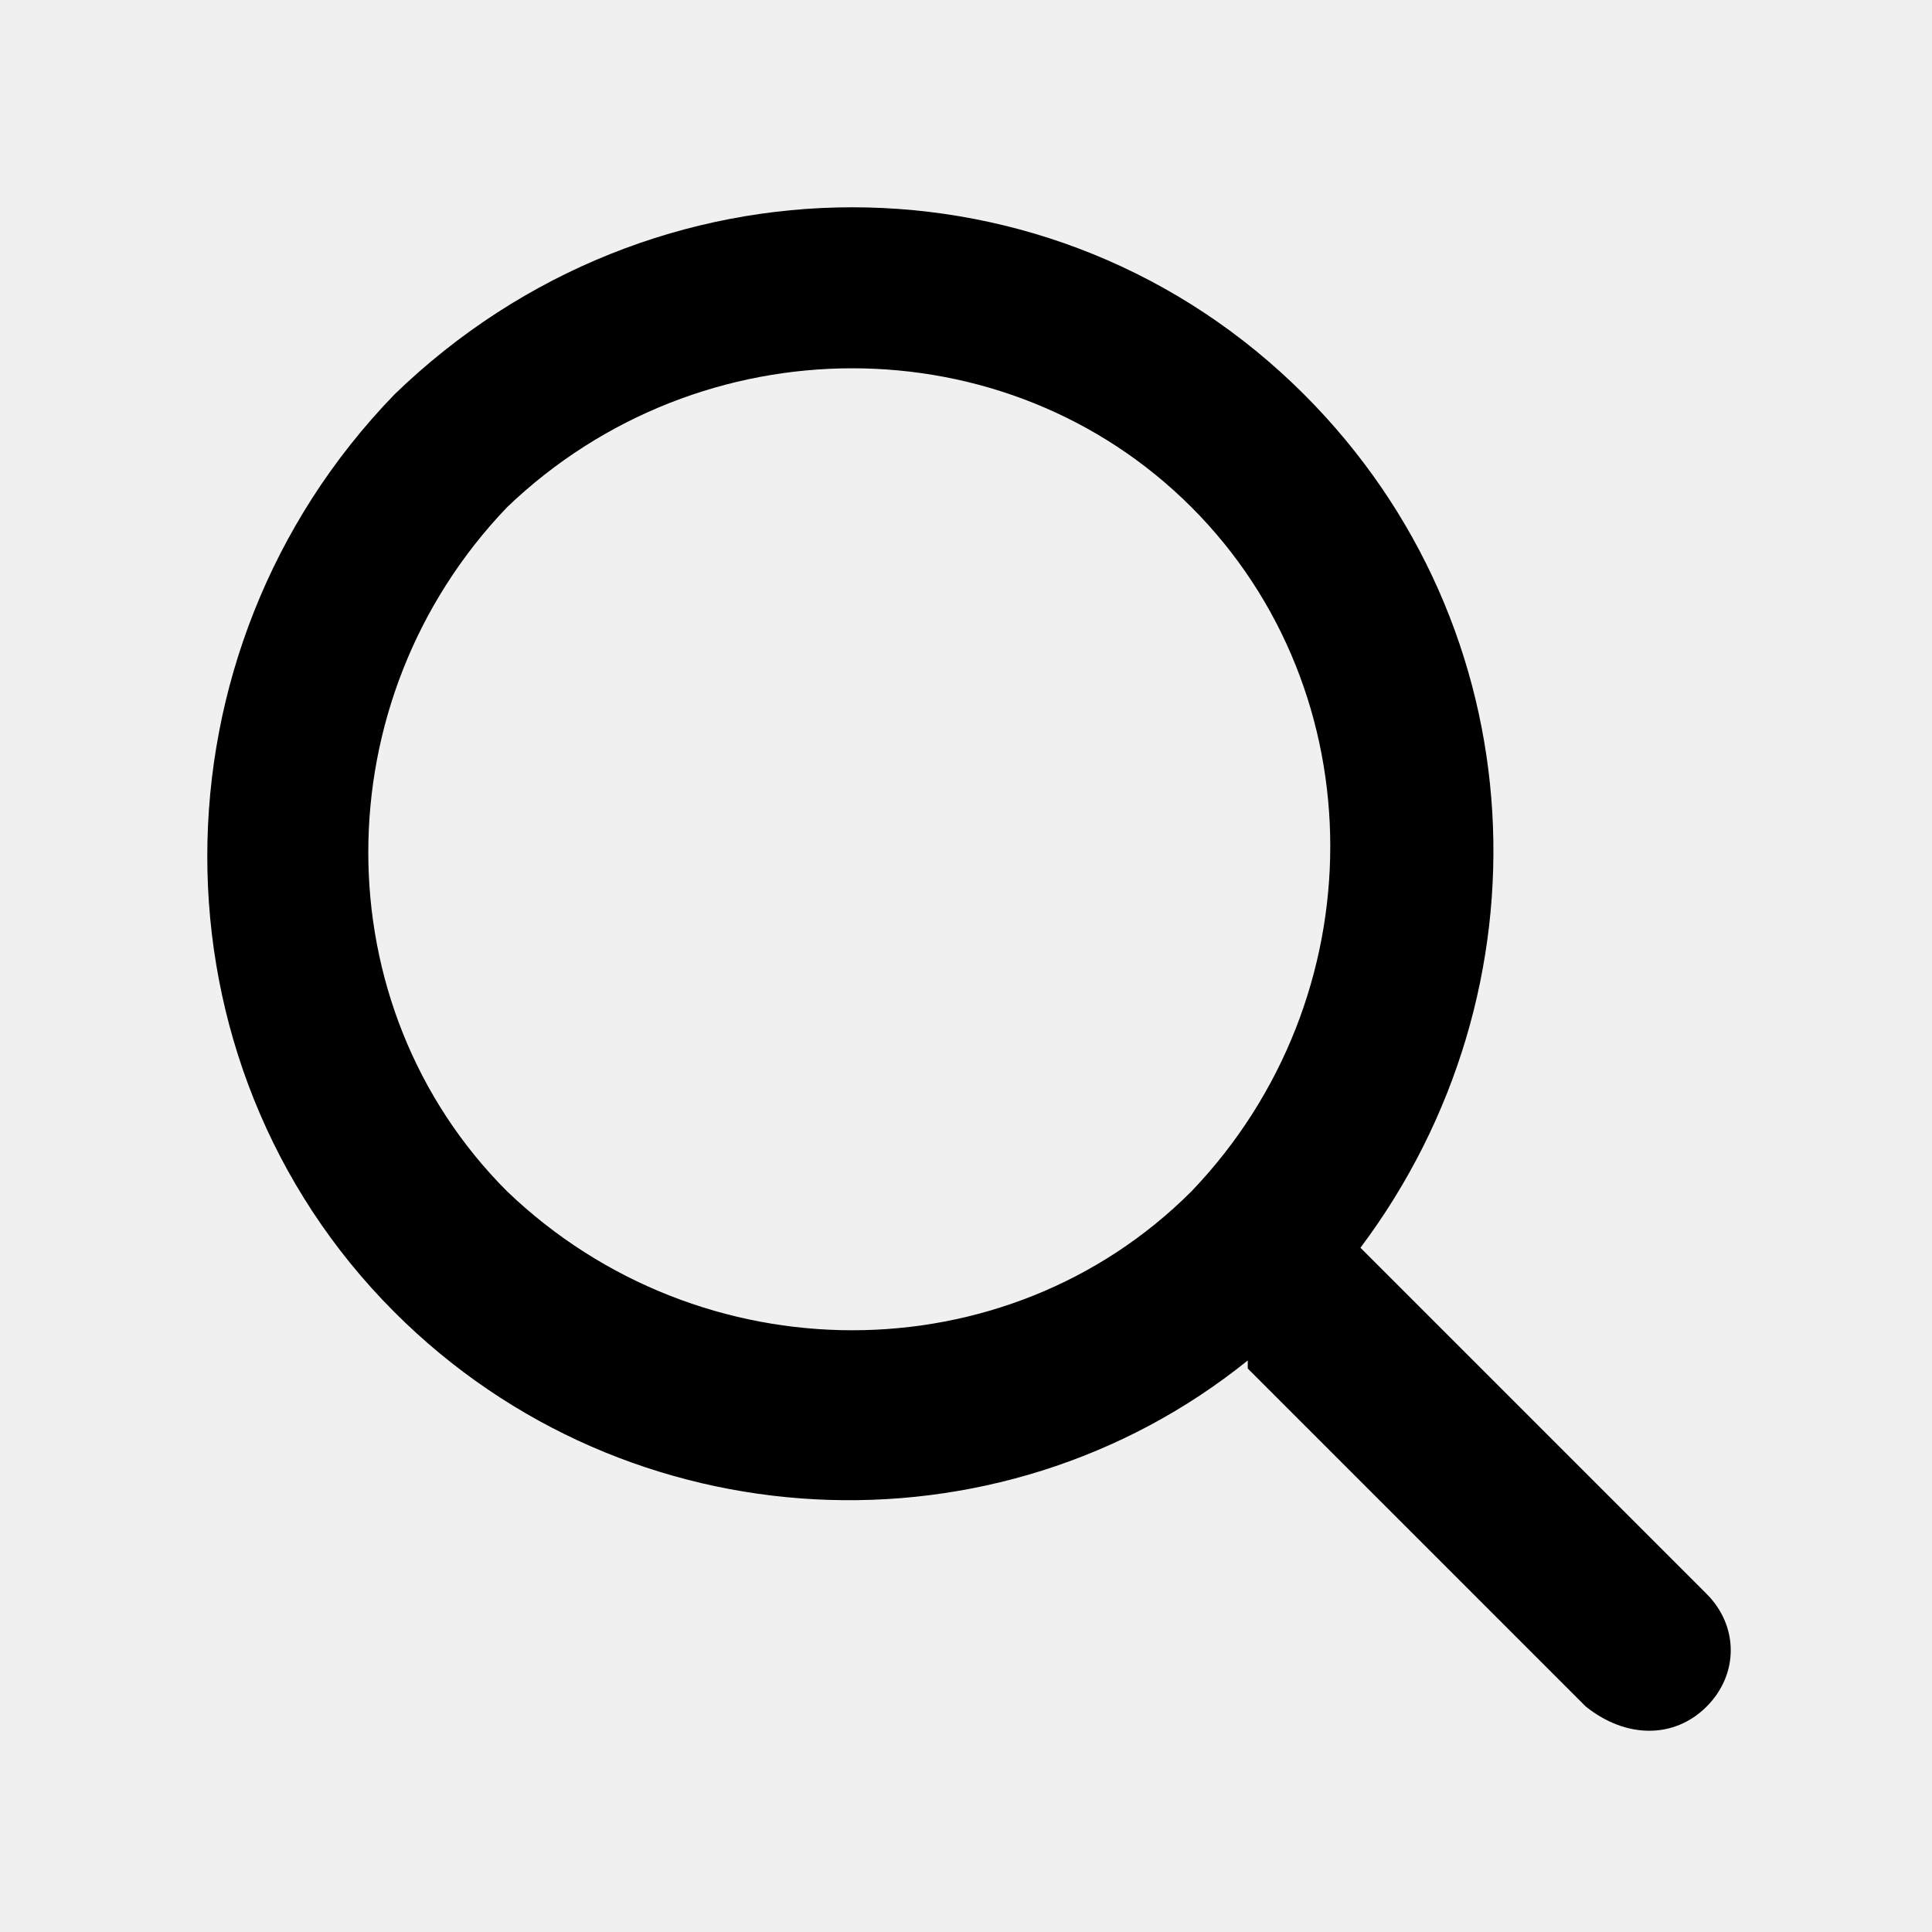
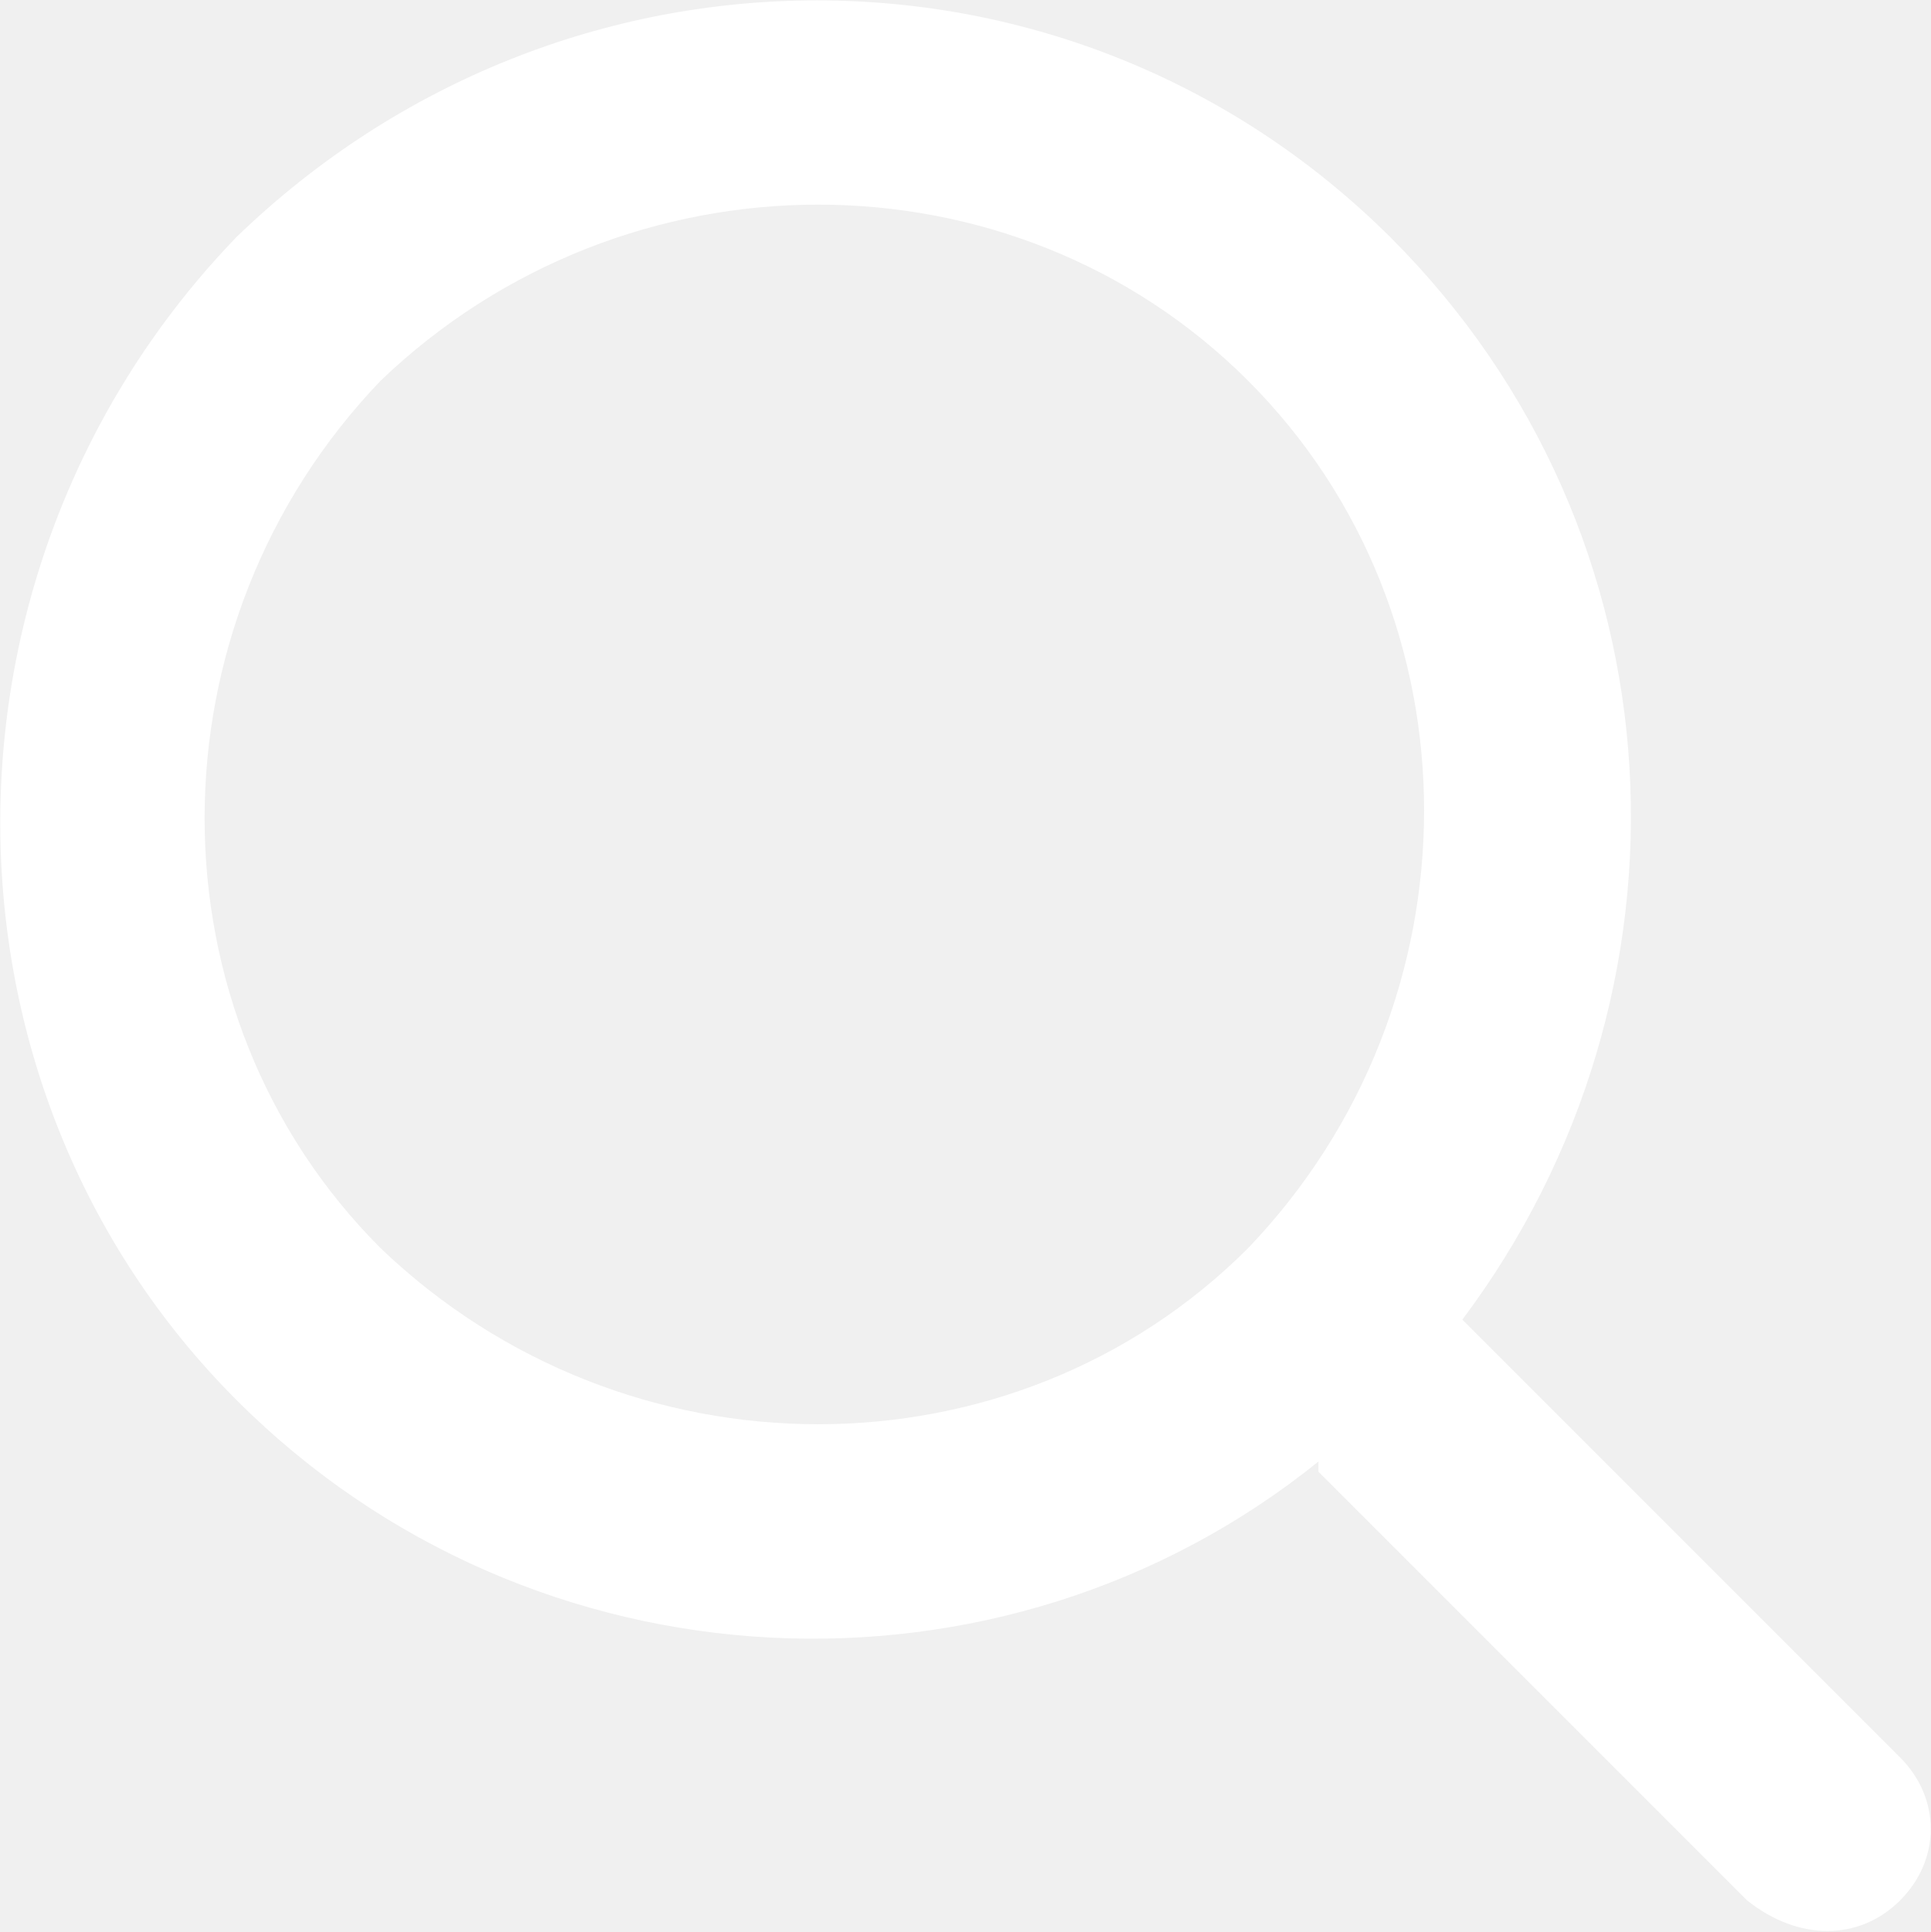
- <svg xmlns="http://www.w3.org/2000/svg" viewBox="0 0 24 24" width="24" height="24">
-   <path d="M16.9,15.5c2.4-3.2,2.2-7.7-0.7-10.6c-3.1-3.1-8.1-3.1-11.3,0c-3.1,3.2-3.1,8.3,0,11.4     c2.9,2.9,7.5,3.1,10.6,0.6c0,0.1,0,0.1,0,0.1l4.2,4.2c0.5,0.4,1.1,0.4,1.5,0c0.4-0.4,0.4-1,0-1.4L16.9,15.5     C16.9,15.5,16.9,15.5,16.9,15.5L16.9,15.5z M14.8,6.3c2.3,2.3,2.3,6.1,0,8.5c-2.3,2.3-6.1,2.3-8.5,0C4,12.5,4,8.7,6.3,6.3     C8.7,4,12.5,4,14.8,6.3z" />
+ <svg xmlns="http://www.w3.org/2000/svg" id="Layer_2" data-name="Layer 2" viewBox="0 0 18.92 18.93">
+   <defs>
+     <style>
+       .cls-1 {
+         fill: #fff;
+       }
+     </style>
+   </defs>
+   <g id="Layer_1-2" data-name="Layer 1">
+     <path class="cls-1" d="m14.33,12.93c2.4-3.2,2.2-7.7-.7-10.6C10.52-.77,5.52-.77,2.32,2.32-.77,5.52-.77,10.63,2.32,13.72c2.9,2.9,7.5,3.1,10.6.6v.1l4.2,4.2c.5.4,1.1.4,1.5,0s.4-1,0-1.4l-4.3-4.3h0Zm-2.1-9.2c2.3,2.3,2.3,6.1,0,8.5-2.3,2.3-6.1,2.3-8.5,0-2.3-2.3-2.3-6.1,0-8.5,2.4-2.3,6.2-2.3,8.5,0Z" />
+   </g>
</svg>
